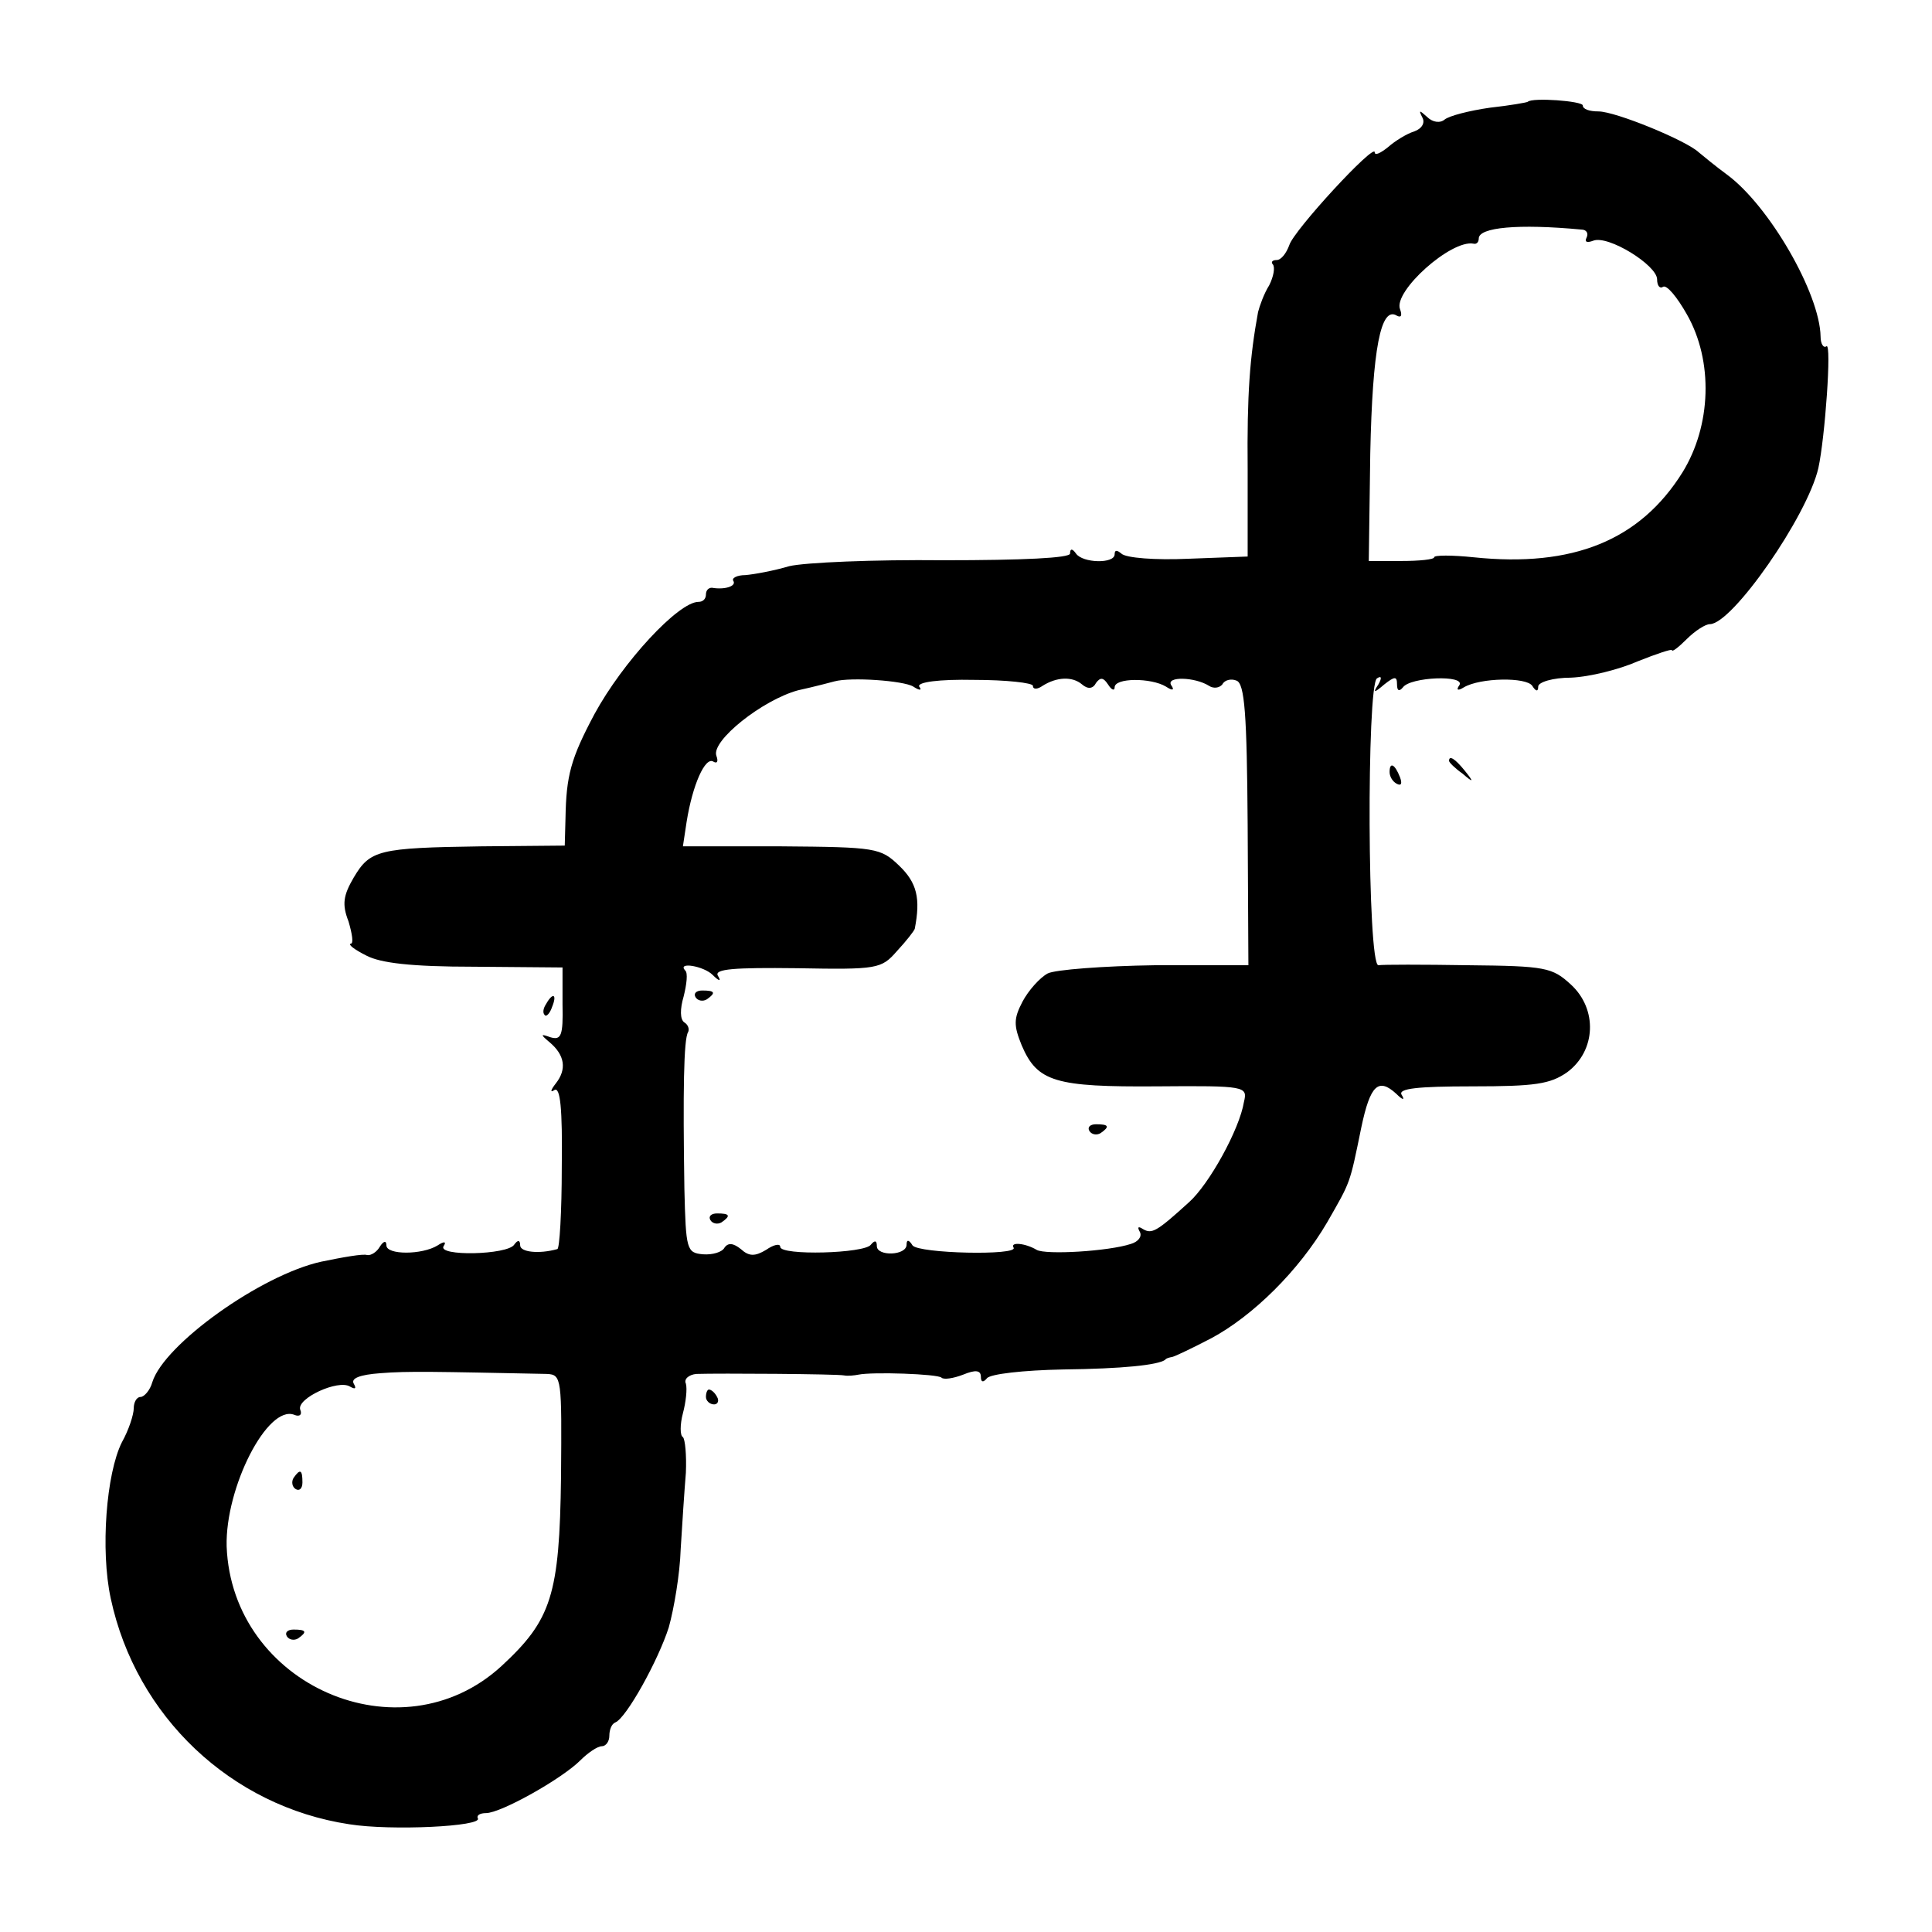
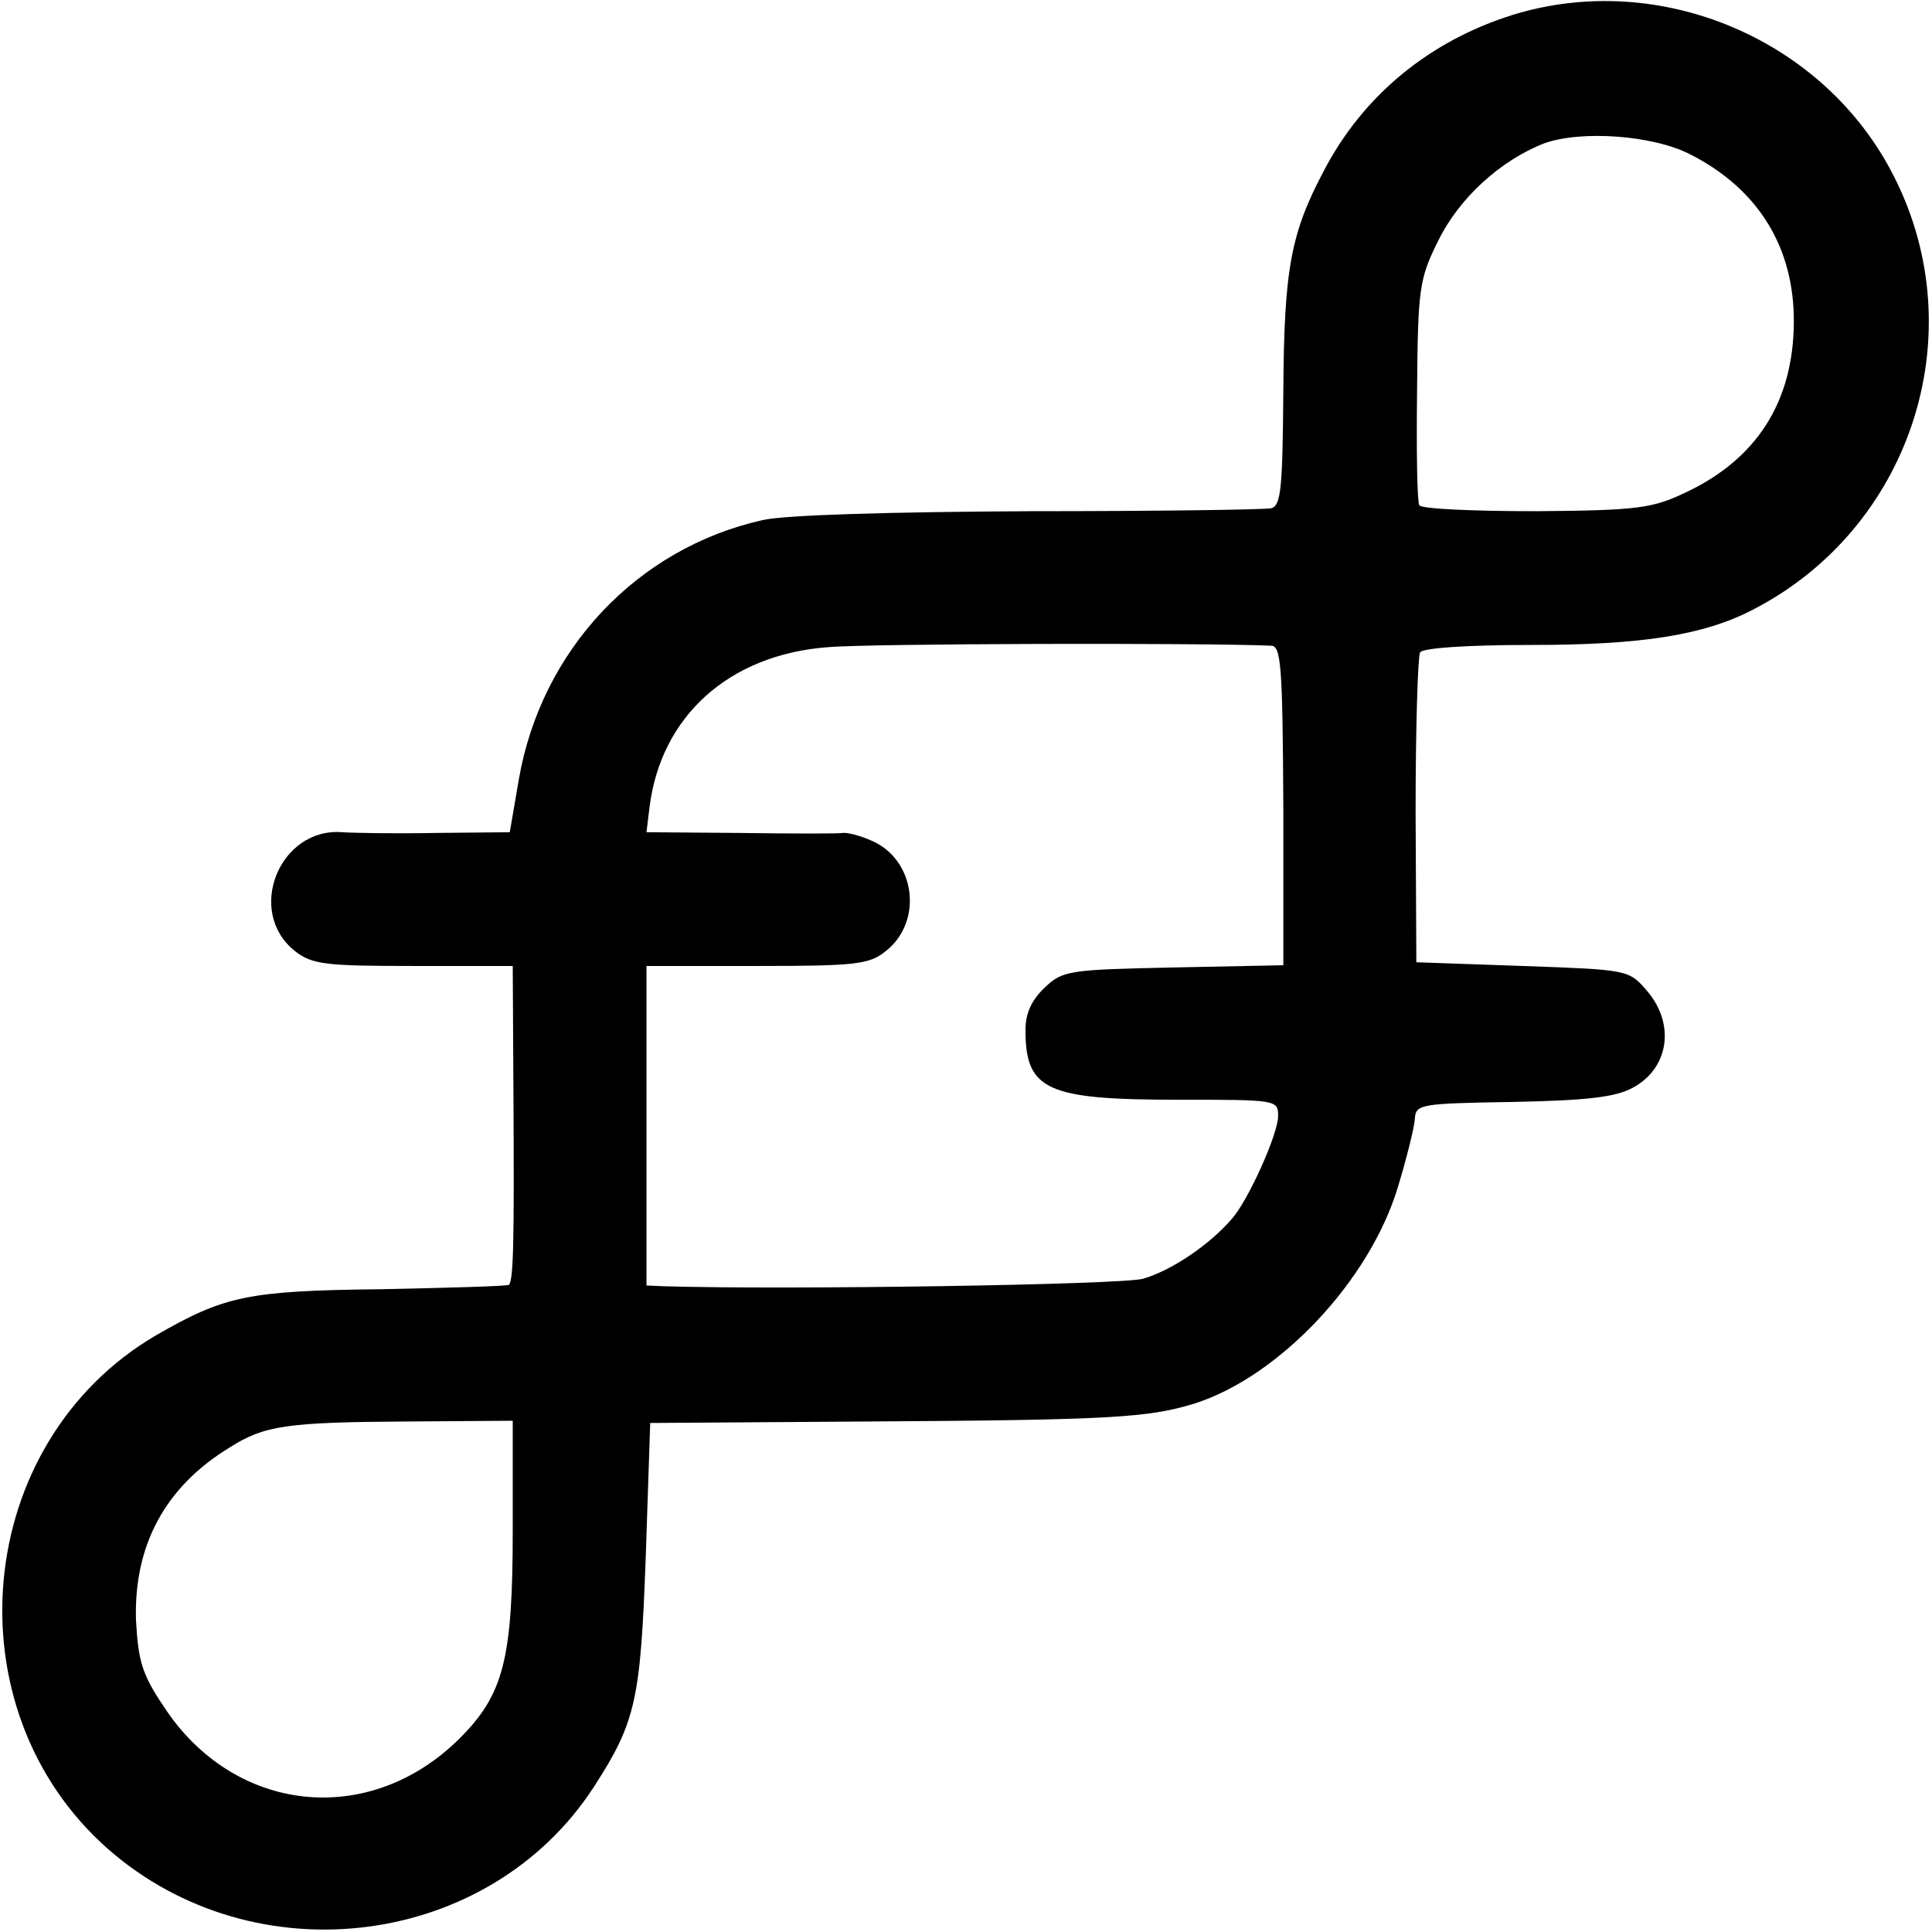
<svg xmlns="http://www.w3.org/2000/svg" version="1.0" width="16pt" height="16pt" viewBox="0 0 16 16" preserveAspectRatio="xMidYMid meet">
  <g transform="translate(0,16) scale(0.006154,-0.006154)" fill="#000000" stroke="none">
-     <path d="M2056 2463 c-1 -1 -24 -5 -51 -8 -28 -4 -55 -11 -61 -16 -6 -5 -16 -4 -24 4 -10 9 -11 9 -6 -1 4 -7 0 -15 -11 -19 -10 -3 -26 -13 -35 -21 -10 -8 -18 -12 -18 -7 0 13 -109 -105 -115 -125 -4 -11 -11 -20 -17 -20 -6 0 -8 -3 -5 -6 3 -4 1 -16 -5 -28 -7 -11 -13 -28 -15 -36 -11 -60 -15 -110 -14 -212 l0 -117 -80 -3 c-44 -2 -84 1 -90 7 -6 5 -9 5 -9 -1 0 -13 -43 -12 -52 1 -5 7 -8 7 -8 0 0 -6 -63 -9 -170 -9 -94 1 -187 -3 -208 -8 -20 -6 -47 -11 -59 -12 -11 0 -19 -4 -16 -8 4 -7 -12 -12 -29 -9 -5 0 -8 -4 -8 -9 0 -6 -4 -10 -10 -10 -27 0 -102 -81 -140 -151 -32 -60 -38 -83 -39 -140 l-1 -37 -112 -1 c-139 -2 -150 -5 -172 -42 -14 -24 -16 -36 -7 -59 5 -17 7 -30 3 -30 -4 -1 5 -8 21 -16 19 -10 60 -15 145 -15 l119 -1 0 -50 c1 -42 -2 -48 -16 -44 -14 5 -14 4 -1 -7 20 -17 23 -36 8 -55 -7 -9 -8 -13 -2 -9 8 5 11 -25 10 -103 0 -61 -3 -111 -6 -111 -25 -7 -50 -4 -50 5 0 7 -3 8 -8 1 -9 -14 -104 -16 -95 -2 4 6 1 7 -8 1 -21 -13 -69 -13 -69 0 0 7 -4 6 -9 -2 -4 -7 -12 -12 -17 -11 -5 2 -33 -3 -62 -9 -81 -18 -211 -111 -227 -162 -3 -11 -11 -20 -16 -20 -5 0 -9 -7 -9 -15 0 -9 -7 -30 -16 -46 -21 -42 -29 -145 -15 -210 34 -159 162 -280 321 -304 56 -9 180 -3 173 8 -2 4 3 7 11 7 20 0 102 46 127 71 10 10 23 19 29 19 5 0 10 6 10 14 0 8 3 16 8 18 15 6 58 84 72 128 7 25 15 72 16 105 2 33 5 79 7 103 1 24 -1 45 -4 48 -4 2 -4 17 0 32 4 15 6 33 4 40 -3 6 4 12 14 13 30 1 189 0 199 -2 5 -1 14 0 19 1 19 4 107 1 112 -4 3 -3 16 -1 29 4 17 7 24 6 24 -3 0 -7 3 -8 8 -2 4 6 50 11 102 12 82 1 128 6 138 13 1 2 5 3 10 4 4 1 27 12 52 25 56 30 118 91 156 156 32 56 30 50 46 128 12 57 23 67 47 45 9 -9 12 -9 7 -1 -4 8 21 11 95 11 85 0 105 3 128 19 39 29 41 85 5 118 -25 23 -34 25 -138 26 -61 1 -116 1 -121 0 -15 -1 -16 377 -2 386 6 4 7 1 2 -8 -8 -12 -6 -12 8 0 14 11 17 11 17 0 0 -9 3 -10 8 -4 10 14 84 17 76 3 -5 -7 -2 -8 6 -3 22 13 84 14 92 2 5 -8 8 -8 8 -1 0 6 20 12 44 12 25 1 65 11 90 22 25 10 46 17 46 15 0 -3 9 4 20 15 11 11 25 20 31 20 30 0 131 145 146 210 9 41 18 168 11 164 -4 -3 -8 3 -8 13 -1 58 -69 176 -126 218 -15 11 -32 25 -38 30 -17 16 -112 55 -135 55 -12 0 -21 3 -21 8 0 6 -68 11 -74 5z m72 -172 c7 0 10 -5 7 -11 -3 -6 1 -7 9 -4 20 8 86 -33 86 -52 0 -9 4 -13 8 -10 5 3 19 -14 32 -37 36 -63 33 -150 -6 -213 -57 -91 -147 -128 -281 -114 -29 3 -53 3 -53 0 0 -3 -20 -5 -44 -5 l-44 0 2 145 c3 140 14 199 36 185 6 -3 7 1 4 9 -9 24 69 94 99 88 4 -1 7 2 7 7 0 15 53 20 138 12z m-899 -615 c9 -6 12 -5 8 0 -3 6 27 10 74 9 43 0 79 -4 79 -8 0 -5 6 -5 13 0 19 12 40 13 53 2 8 -7 15 -6 19 2 6 8 10 7 16 -2 5 -8 9 -9 9 -4 0 13 49 13 69 1 9 -6 12 -5 7 2 -7 12 32 11 51 -1 6 -4 14 -3 18 2 3 6 12 8 19 5 11 -4 14 -45 15 -194 l1 -189 -126 0 c-69 -1 -134 -6 -144 -11 -11 -6 -26 -23 -34 -38 -12 -23 -12 -32 -1 -59 21 -49 45 -56 182 -55 120 1 122 0 117 -21 -6 -37 -47 -111 -74 -135 -44 -40 -50 -43 -62 -36 -6 4 -8 3 -4 -4 3 -6 -2 -13 -12 -16 -30 -10 -115 -15 -127 -8 -15 9 -36 11 -31 3 7 -11 -128 -8 -136 3 -5 8 -8 8 -8 1 0 -15 -40 -16 -40 -2 0 8 -3 8 -8 2 -8 -12 -122 -15 -122 -3 0 5 -9 3 -19 -4 -15 -9 -23 -9 -34 1 -10 8 -17 9 -22 2 -3 -6 -16 -10 -29 -9 -22 2 -23 6 -25 88 -2 130 -1 202 5 211 2 4 0 10 -5 13 -6 4 -6 18 -1 35 4 16 6 32 2 35 -11 12 25 6 37 -6 9 -9 12 -9 7 -1 -5 9 22 11 106 10 109 -2 114 -1 135 23 13 14 23 27 24 30 8 41 3 62 -21 85 -25 24 -31 25 -159 26 l-132 0 5 33 c8 50 25 88 36 81 5 -3 7 0 4 8 -7 20 62 75 110 88 23 5 45 11 49 12 22 6 93 1 106 -7z m-493 -925 c20 -1 20 -6 19 -138 -2 -160 -13 -193 -80 -255 -136 -125 -363 -26 -370 161 -2 79 55 191 91 177 7 -3 11 0 8 7 -5 15 51 41 67 31 7 -4 9 -3 5 4 -4 7 8 12 36 14 37 3 74 2 224 -1z" />
-     <path d="M936 1258 c3 -5 10 -6 15 -3 13 9 11 12 -6 12 -8 0 -12 -4 -9 -9z" />
-     <path d="M1466 1078 c3 -5 10 -6 15 -3 13 9 11 12 -6 12 -8 0 -12 -4 -9 -9z" />
-     <path d="M956 958 c3 -5 10 -6 15 -3 13 9 11 12 -6 12 -8 0 -12 -4 -9 -9z" />
-     <path d="M395 611 c-3 -5 -2 -12 3 -15 5 -3 9 1 9 9 0 17 -3 19 -12 6z" />
-     <path d="M386 398 c3 -5 10 -6 15 -3 13 9 11 12 -6 12 -8 0 -12 -4 -9 -9z" />
-     <path d="M1950 1576 c0 -2 8 -10 18 -17 15 -13 16 -12 3 4 -13 16 -21 21 -21 13z" />
-     <path d="M1870 1561 c0 -6 4 -13 10 -16 6 -3 7 1 4 9 -7 18 -14 21 -14 7z" />
-     <path d="M735 1249 c-4 -6 -5 -12 -2 -15 2 -3 7 2 10 11 7 17 1 20 -8 4z" />
-     <path d="M950 720 c0 -5 5 -10 11 -10 5 0 7 5 4 10 -3 6 -8 10 -11 10 -2 0 -4 -4 -4 -10z" />
+     <path d="M2036 2580 c-112 -35 -201 -108 -254 -209 -45 -85 -54 -132 -55 -298 -1 -129 -3 -153 -16 -157 -9 -2 -155 -4 -326 -4 -187 -1 -329 -5 -359 -12 -169 -38 -298 -175 -328 -350 l-12 -70 -101 -1 c-55 -1 -111 0 -124 1 -85 7 -131 -107 -64 -160 23 -18 41 -20 159 -20 l134 0 1 -182 c1 -188 0 -240 -6 -247 -2 -2 -80 -4 -172 -6 -180 -2 -211 -9 -303 -62 -246 -144 -279 -502 -65 -691 198 -174 513 -134 654 83 57 88 63 118 70 310 l6 180 295 2 c324 2 375 5 437 24 114 36 236 165 274 291 12 39 22 80 23 92 1 20 7 21 131 23 98 2 138 6 162 19 49 26 58 86 19 131 -24 28 -26 28 -167 33 l-143 5 -1 203 c0 112 3 208 6 214 4 6 63 10 149 10 149 0 232 13 298 47 213 109 299 370 191 583 -93 185 -315 279 -513 218z m239 -188 c92 -47 140 -126 139 -227 -1 -106 -50 -183 -146 -228 -44 -21 -64 -24 -201 -25 -83 0 -154 3 -157 8 -3 5 -4 75 -3 155 1 136 3 150 28 200 28 58 84 109 143 132 50 18 147 11 197 -15z m-564 -661 c13 -1 15 -28 16 -215 l0 -215 -148 -3 c-140 -3 -149 -4 -173 -27 -18 -17 -26 -35 -26 -57 0 -81 28 -94 205 -94 133 0 135 0 135 -22 0 -24 -40 -113 -62 -138 -31 -36 -82 -70 -120 -81 -32 -8 -478 -15 -645 -10 l-23 1 0 215 0 215 149 0 c132 0 151 2 173 20 51 40 40 124 -20 149 -16 7 -33 11 -38 10 -5 -1 -66 -1 -137 0 l-127 1 4 33 c15 123 107 206 240 216 54 5 503 6 597 2z m-1021 -1190 c0 -173 -12 -221 -71 -280 -122 -122 -305 -102 -399 43 -29 43 -34 61 -37 116 -3 100 39 179 126 232 47 30 78 34 239 35 l142 1 0 -147z" />
  </g>
</svg>
